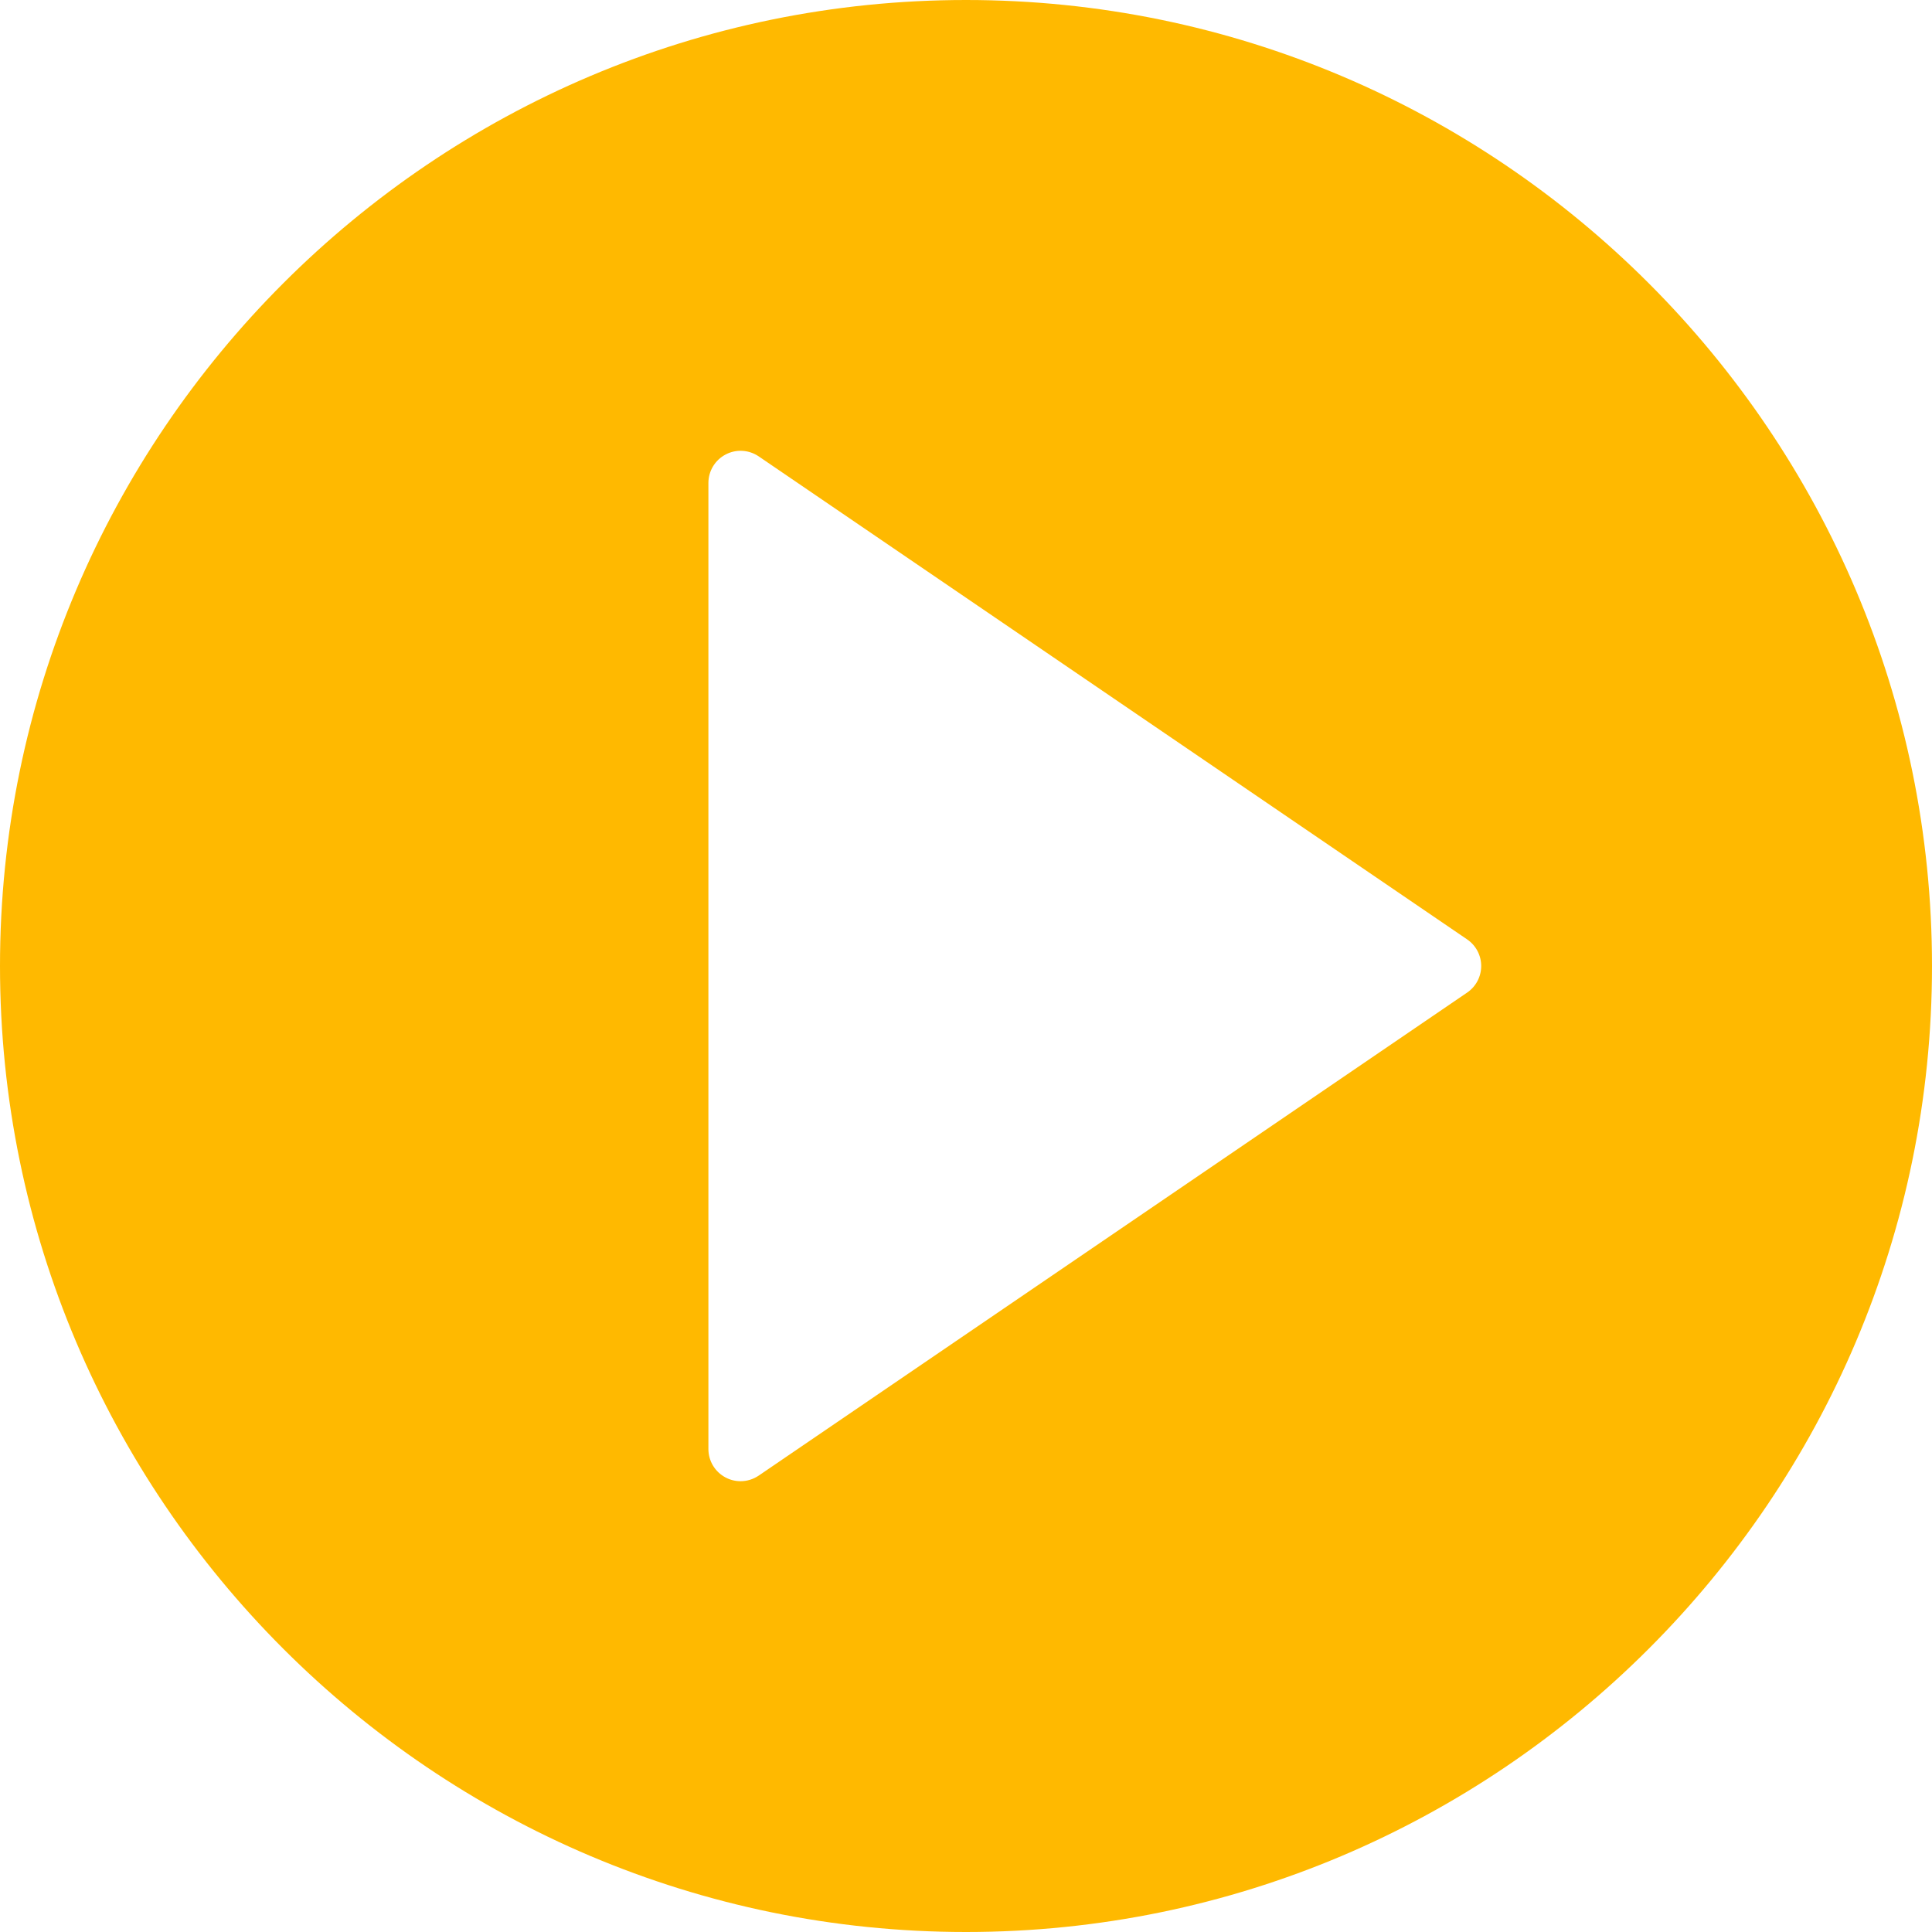
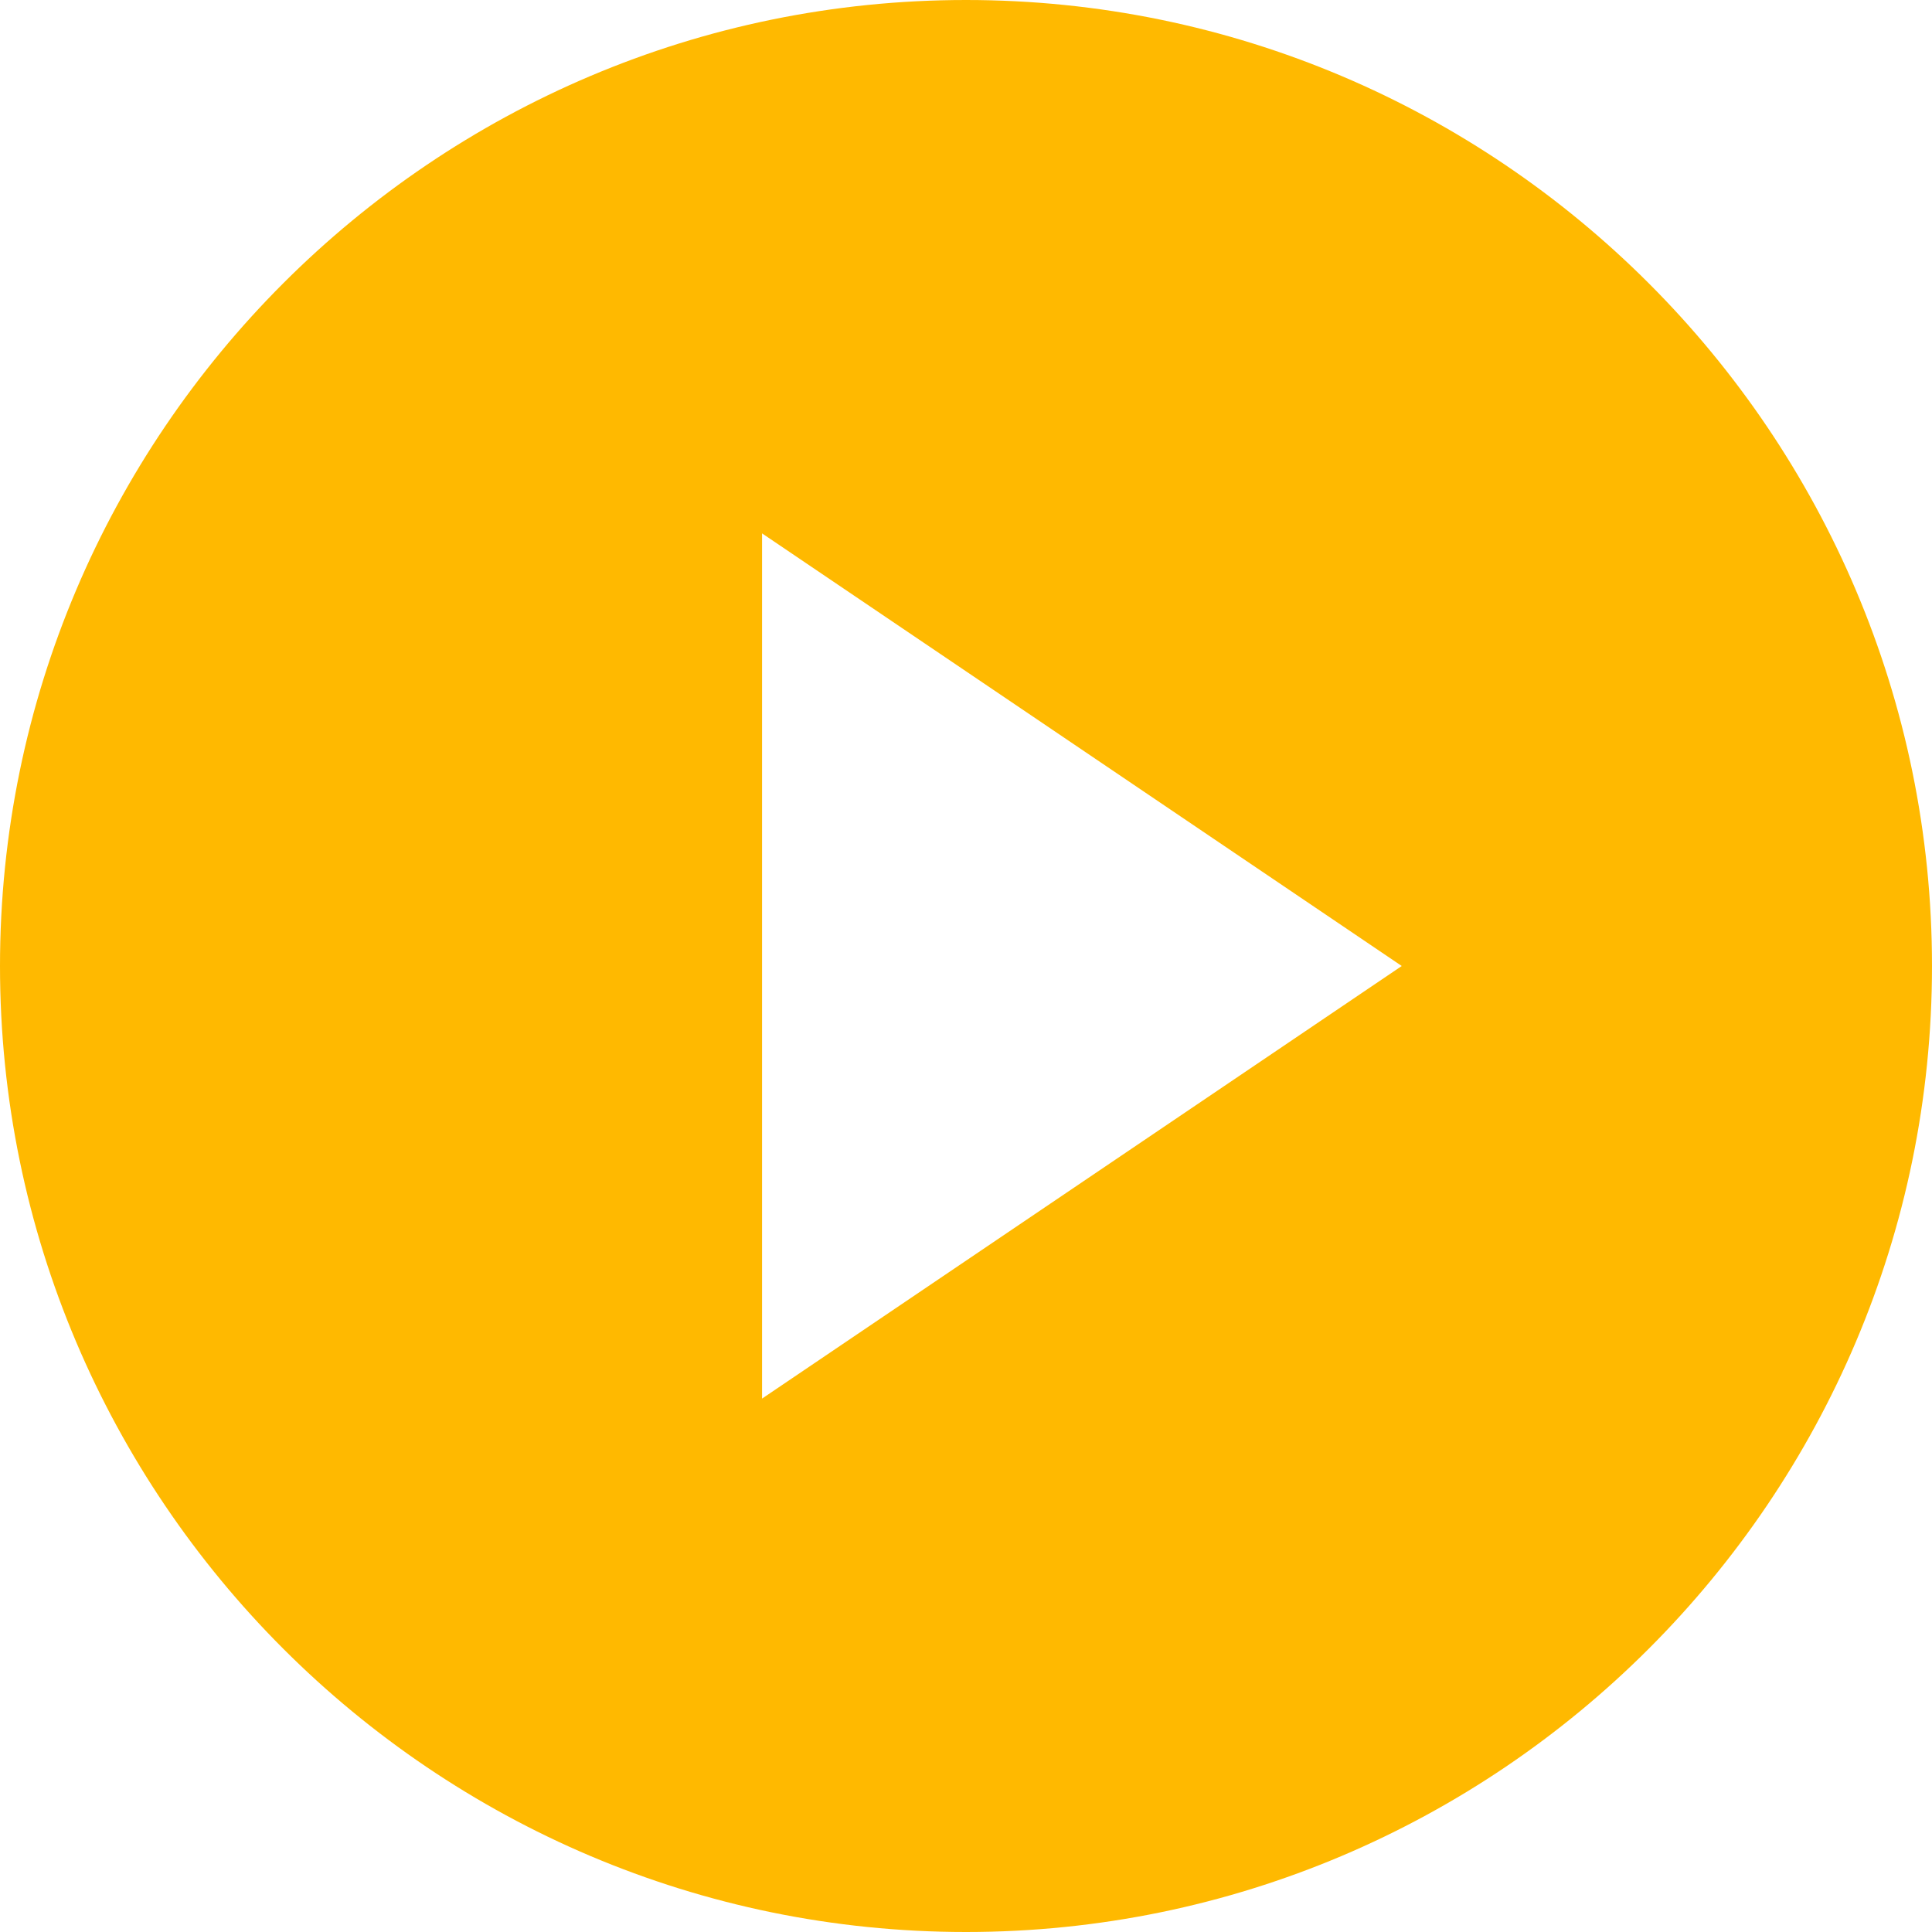
<svg xmlns="http://www.w3.org/2000/svg" width="75" height="75" viewBox="0 0 75 75" fill="none">
  <path d="M37.5 0C16.823 0 0 16.823 0 37.5C0 58.178 16.823 75 37.5 75C58.178 75 75 58.178 75 37.5C75 16.823 58.178 0 37.5 0ZM56.954 38.532L29.454 57.282C29.242 57.426 28.996 57.5 28.75 57.5C28.55 57.5 28.349 57.453 28.166 57.355C27.756 57.139 27.5 56.714 27.5 56.25V18.75C27.5 18.286 27.756 17.861 28.166 17.645C28.576 17.427 29.071 17.457 29.455 17.718L56.955 36.468C57.295 36.7 57.5 37.086 57.5 37.5C57.5 37.914 57.295 38.3 56.954 38.532Z" fill="#FFB900" />
+   <path d="M57.435 36.441L29.019 17.222C28.622 16.956 28.111 16.926 27.687 17.148C27.265 17.37 27 17.805 27 18.281V56.719C27 57.194 27.265 57.63 27.689 57.851C27.877 57.951 28.085 58 28.292 58C28.546 58 28.801 57.924 29.019 57.777L57.435 38.558C57.788 38.32 58 37.924 58 37.5C58 37.076 57.788 36.68 57.435 36.441ZM29.583 54.293V20.706L54.416 37.5L29.583 54.293Z" fill="#FFB900" />
</svg>
